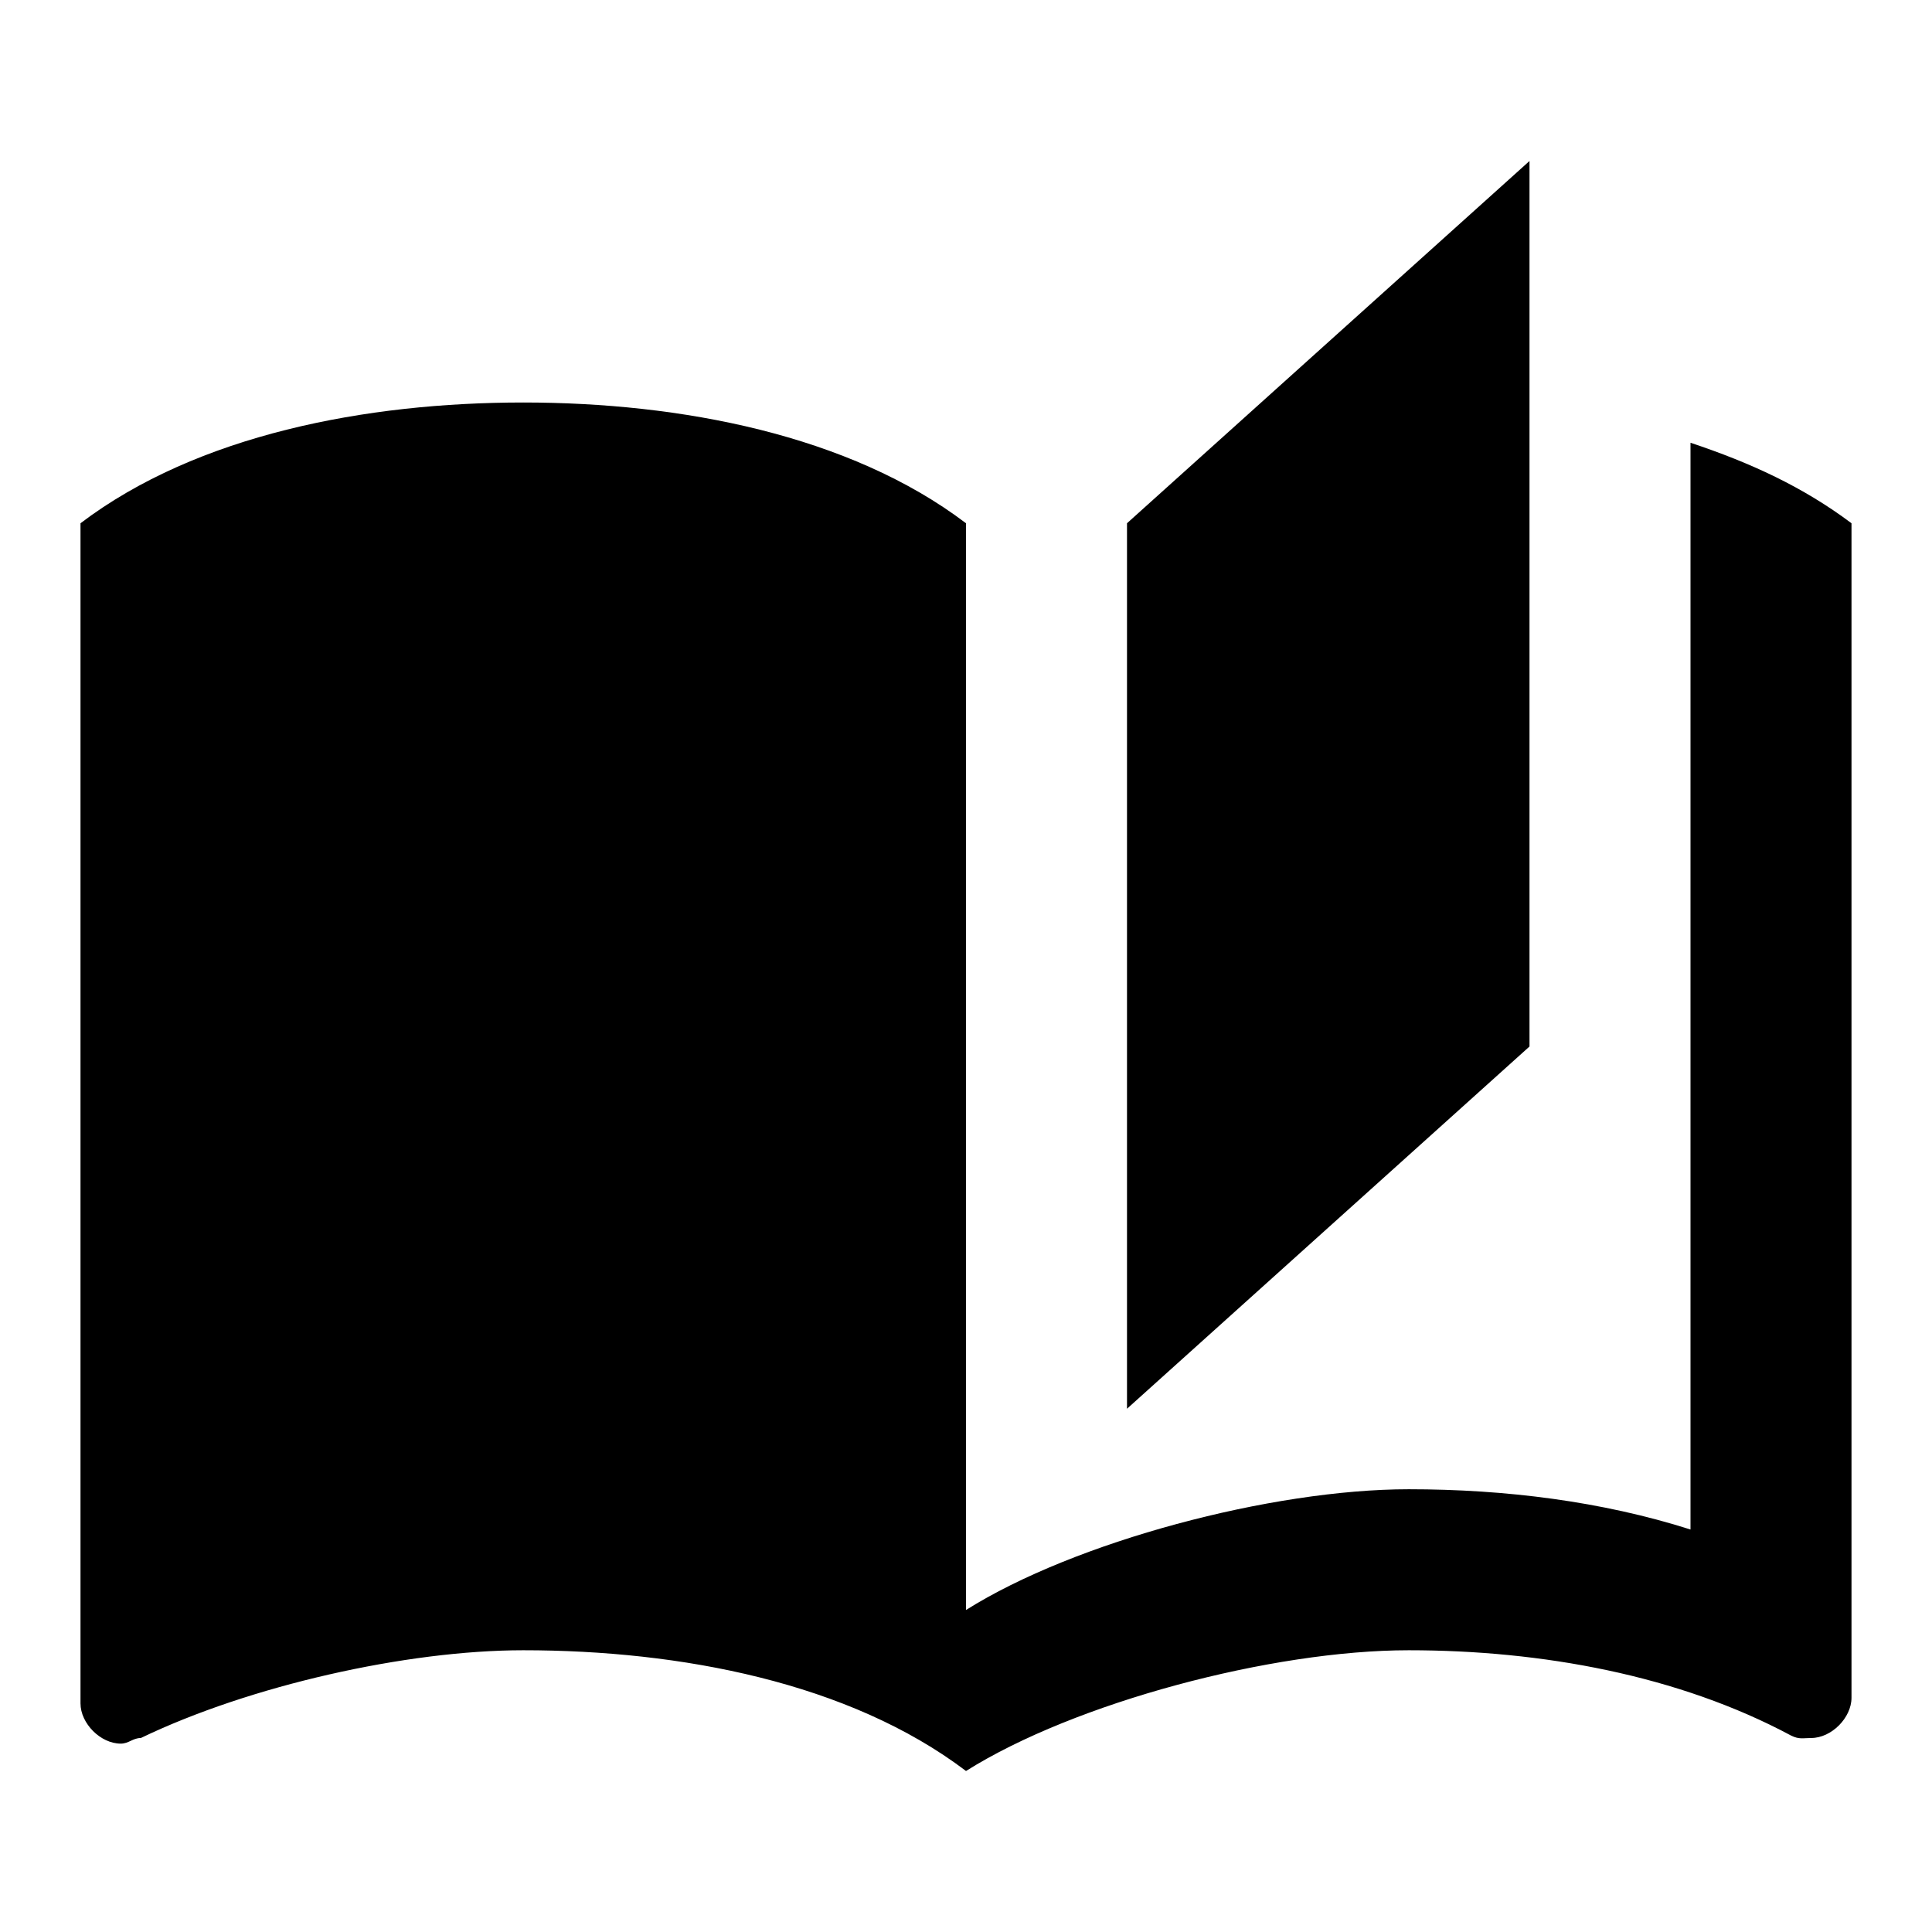
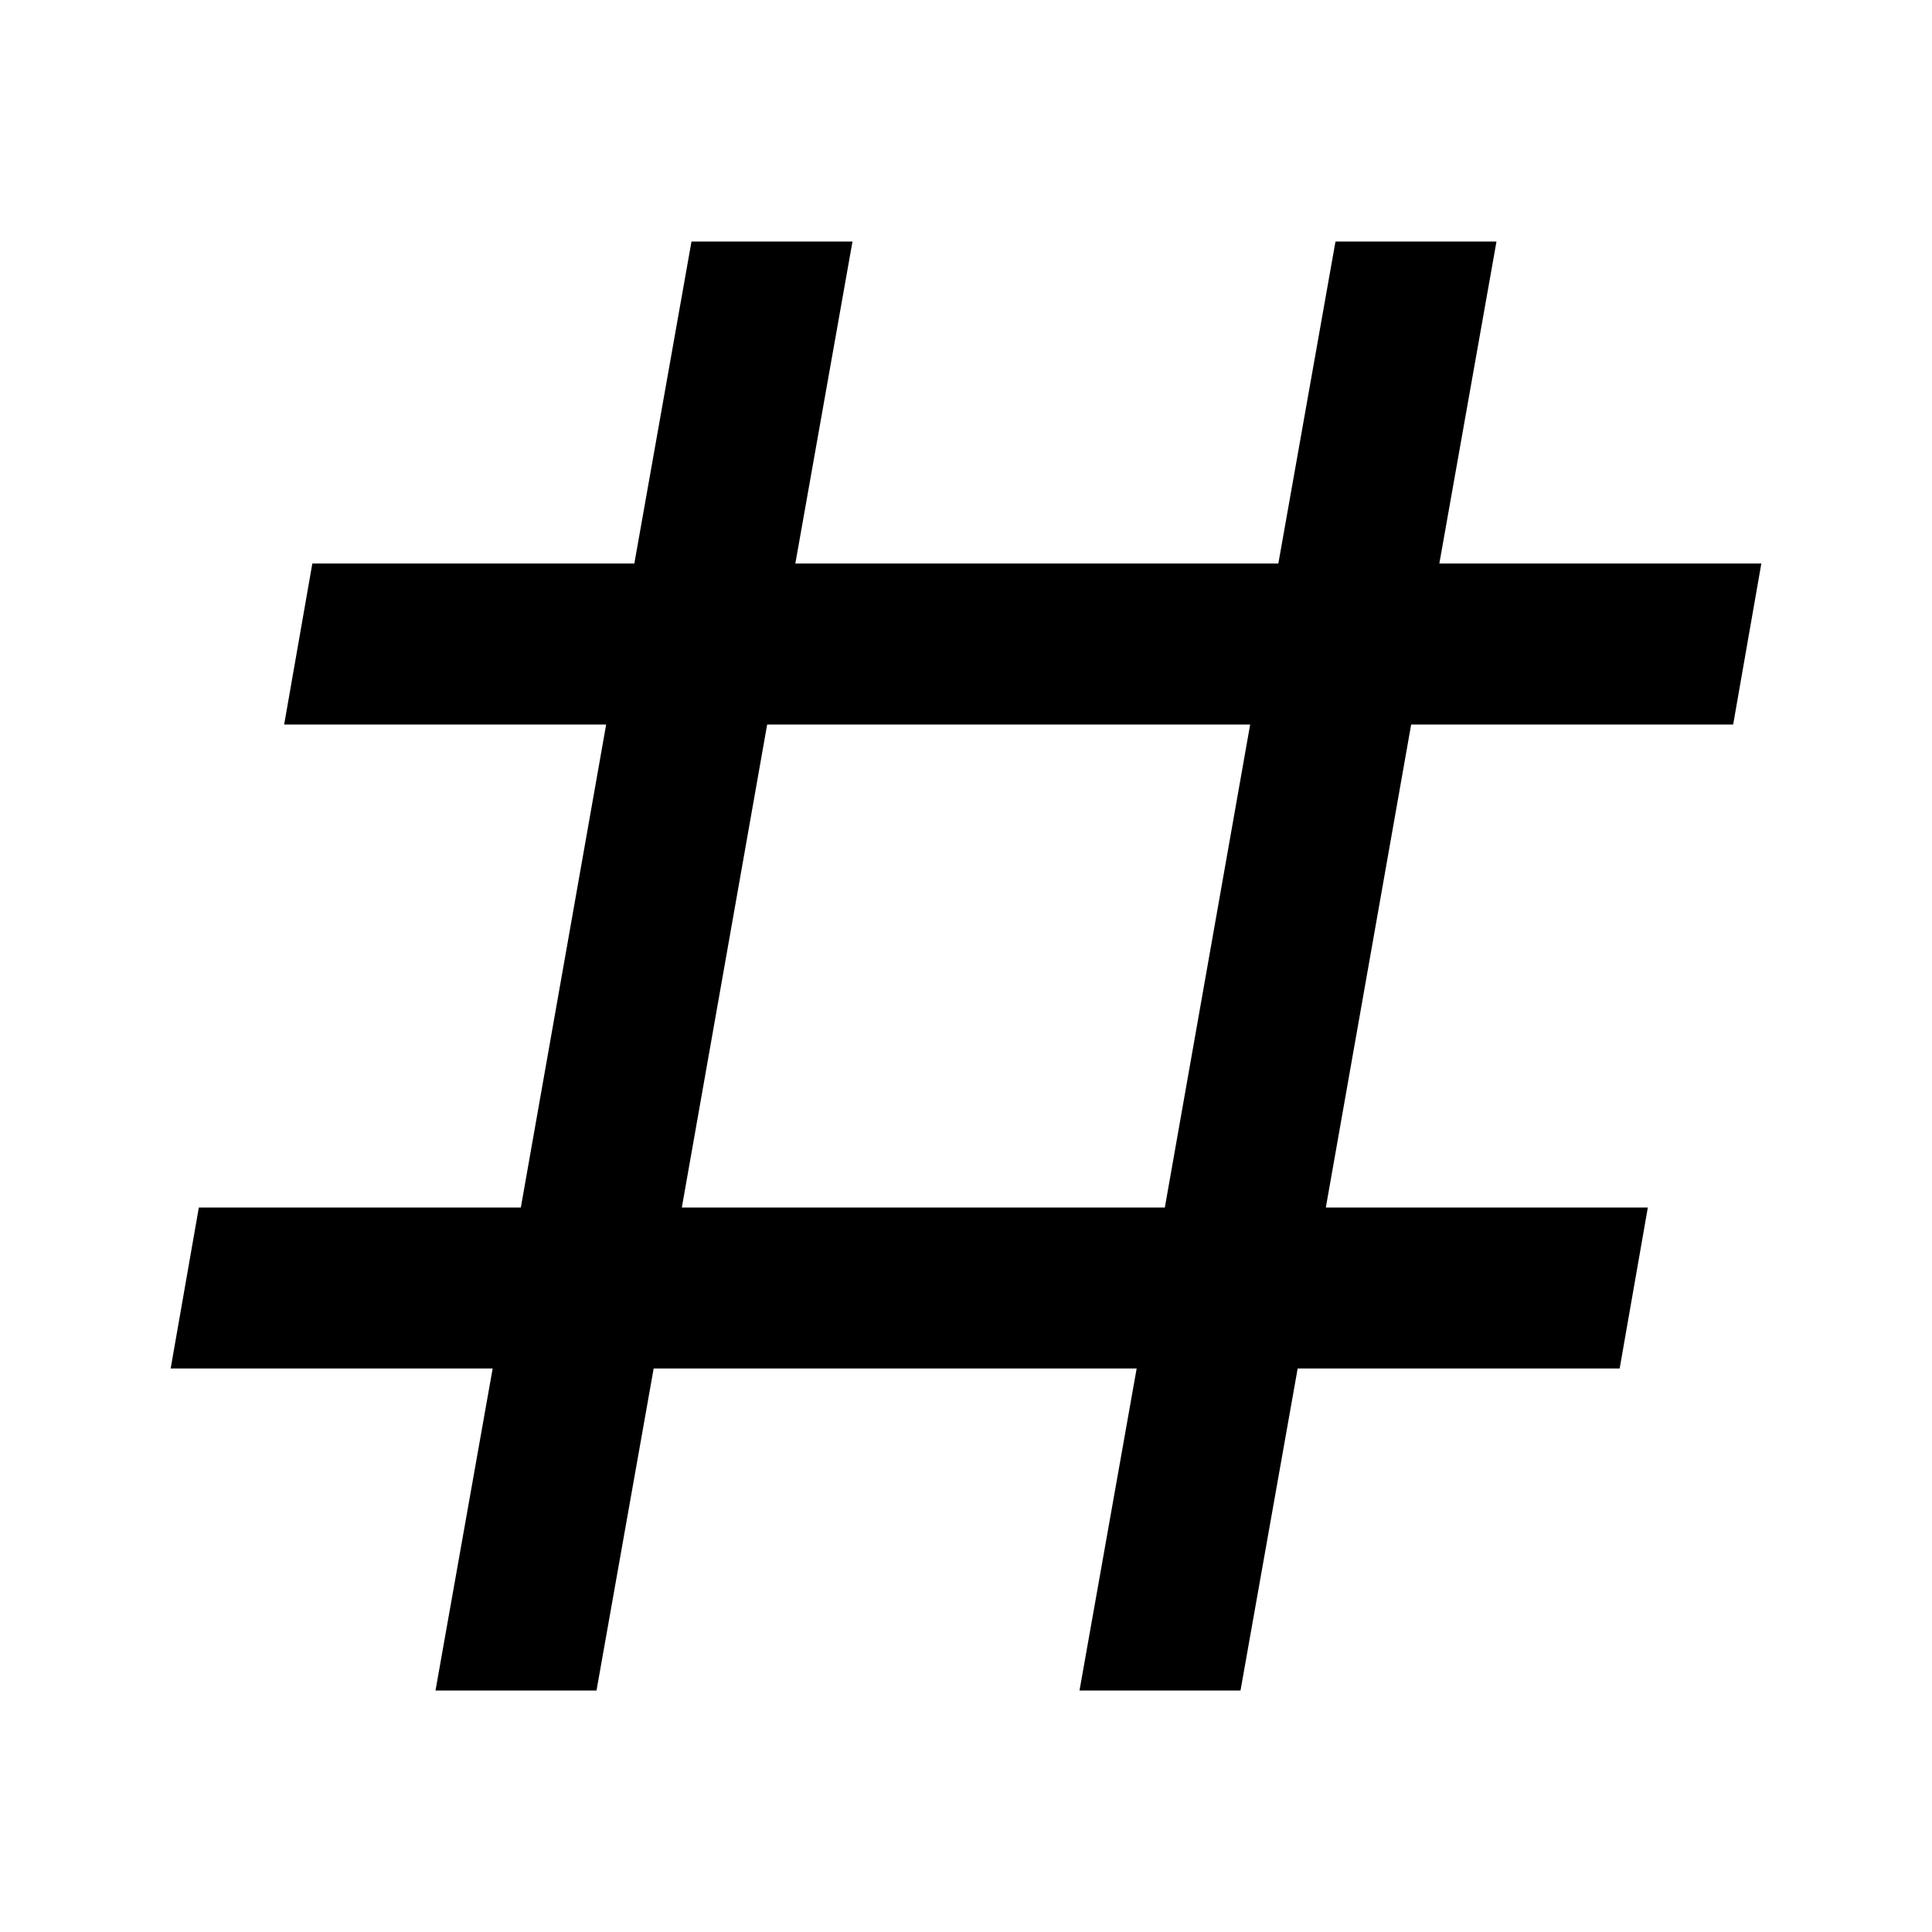
<svg xmlns="http://www.w3.org/2000/svg" viewBox="0 0 24 24">
-   <path d="M19 2L14 6.5V17.5L19 13V2M6.5 5C4.55 5 2.45 5.4 1 6.5V21.16C1 21.41 1.25 21.66 1.5 21.66C1.6 21.66 1.65 21.59 1.75 21.59C3.1 20.94 5.05 20.5 6.5 20.5C8.45 20.5 10.55 20.9 12 22C13.35 21.15 15.8 20.5 17.5 20.5C19.15 20.5 20.85 20.81 22.25 21.56C22.35 21.61 22.4 21.59 22.5 21.59C22.75 21.59 23 21.34 23 21.09V6.5C22.4 6.05 21.75 5.75 21 5.5V19C19.9 18.65 18.7 18.5 17.5 18.5C15.8 18.5 13.35 19.15 12 20V6.5C10.55 5.4 8.45 5 6.5 5Z" />
+   <path d="M5.41,21L6.12,17H2.12L2.47,15H6.47L7.53,9H3.53L3.88,7H7.88L8.59,3H10.59L9.88,7H15.88L16.59,3H18.59L17.88,7H21.88L21.53,9H17.53L16.47,15H20.47L20.12,17H16.12L15.41,21H13.41L14.12,17H8.12L7.41,21H5.41M9.53,9L8.47,15H14.47L15.53,9H9.53Z" />
</svg>
